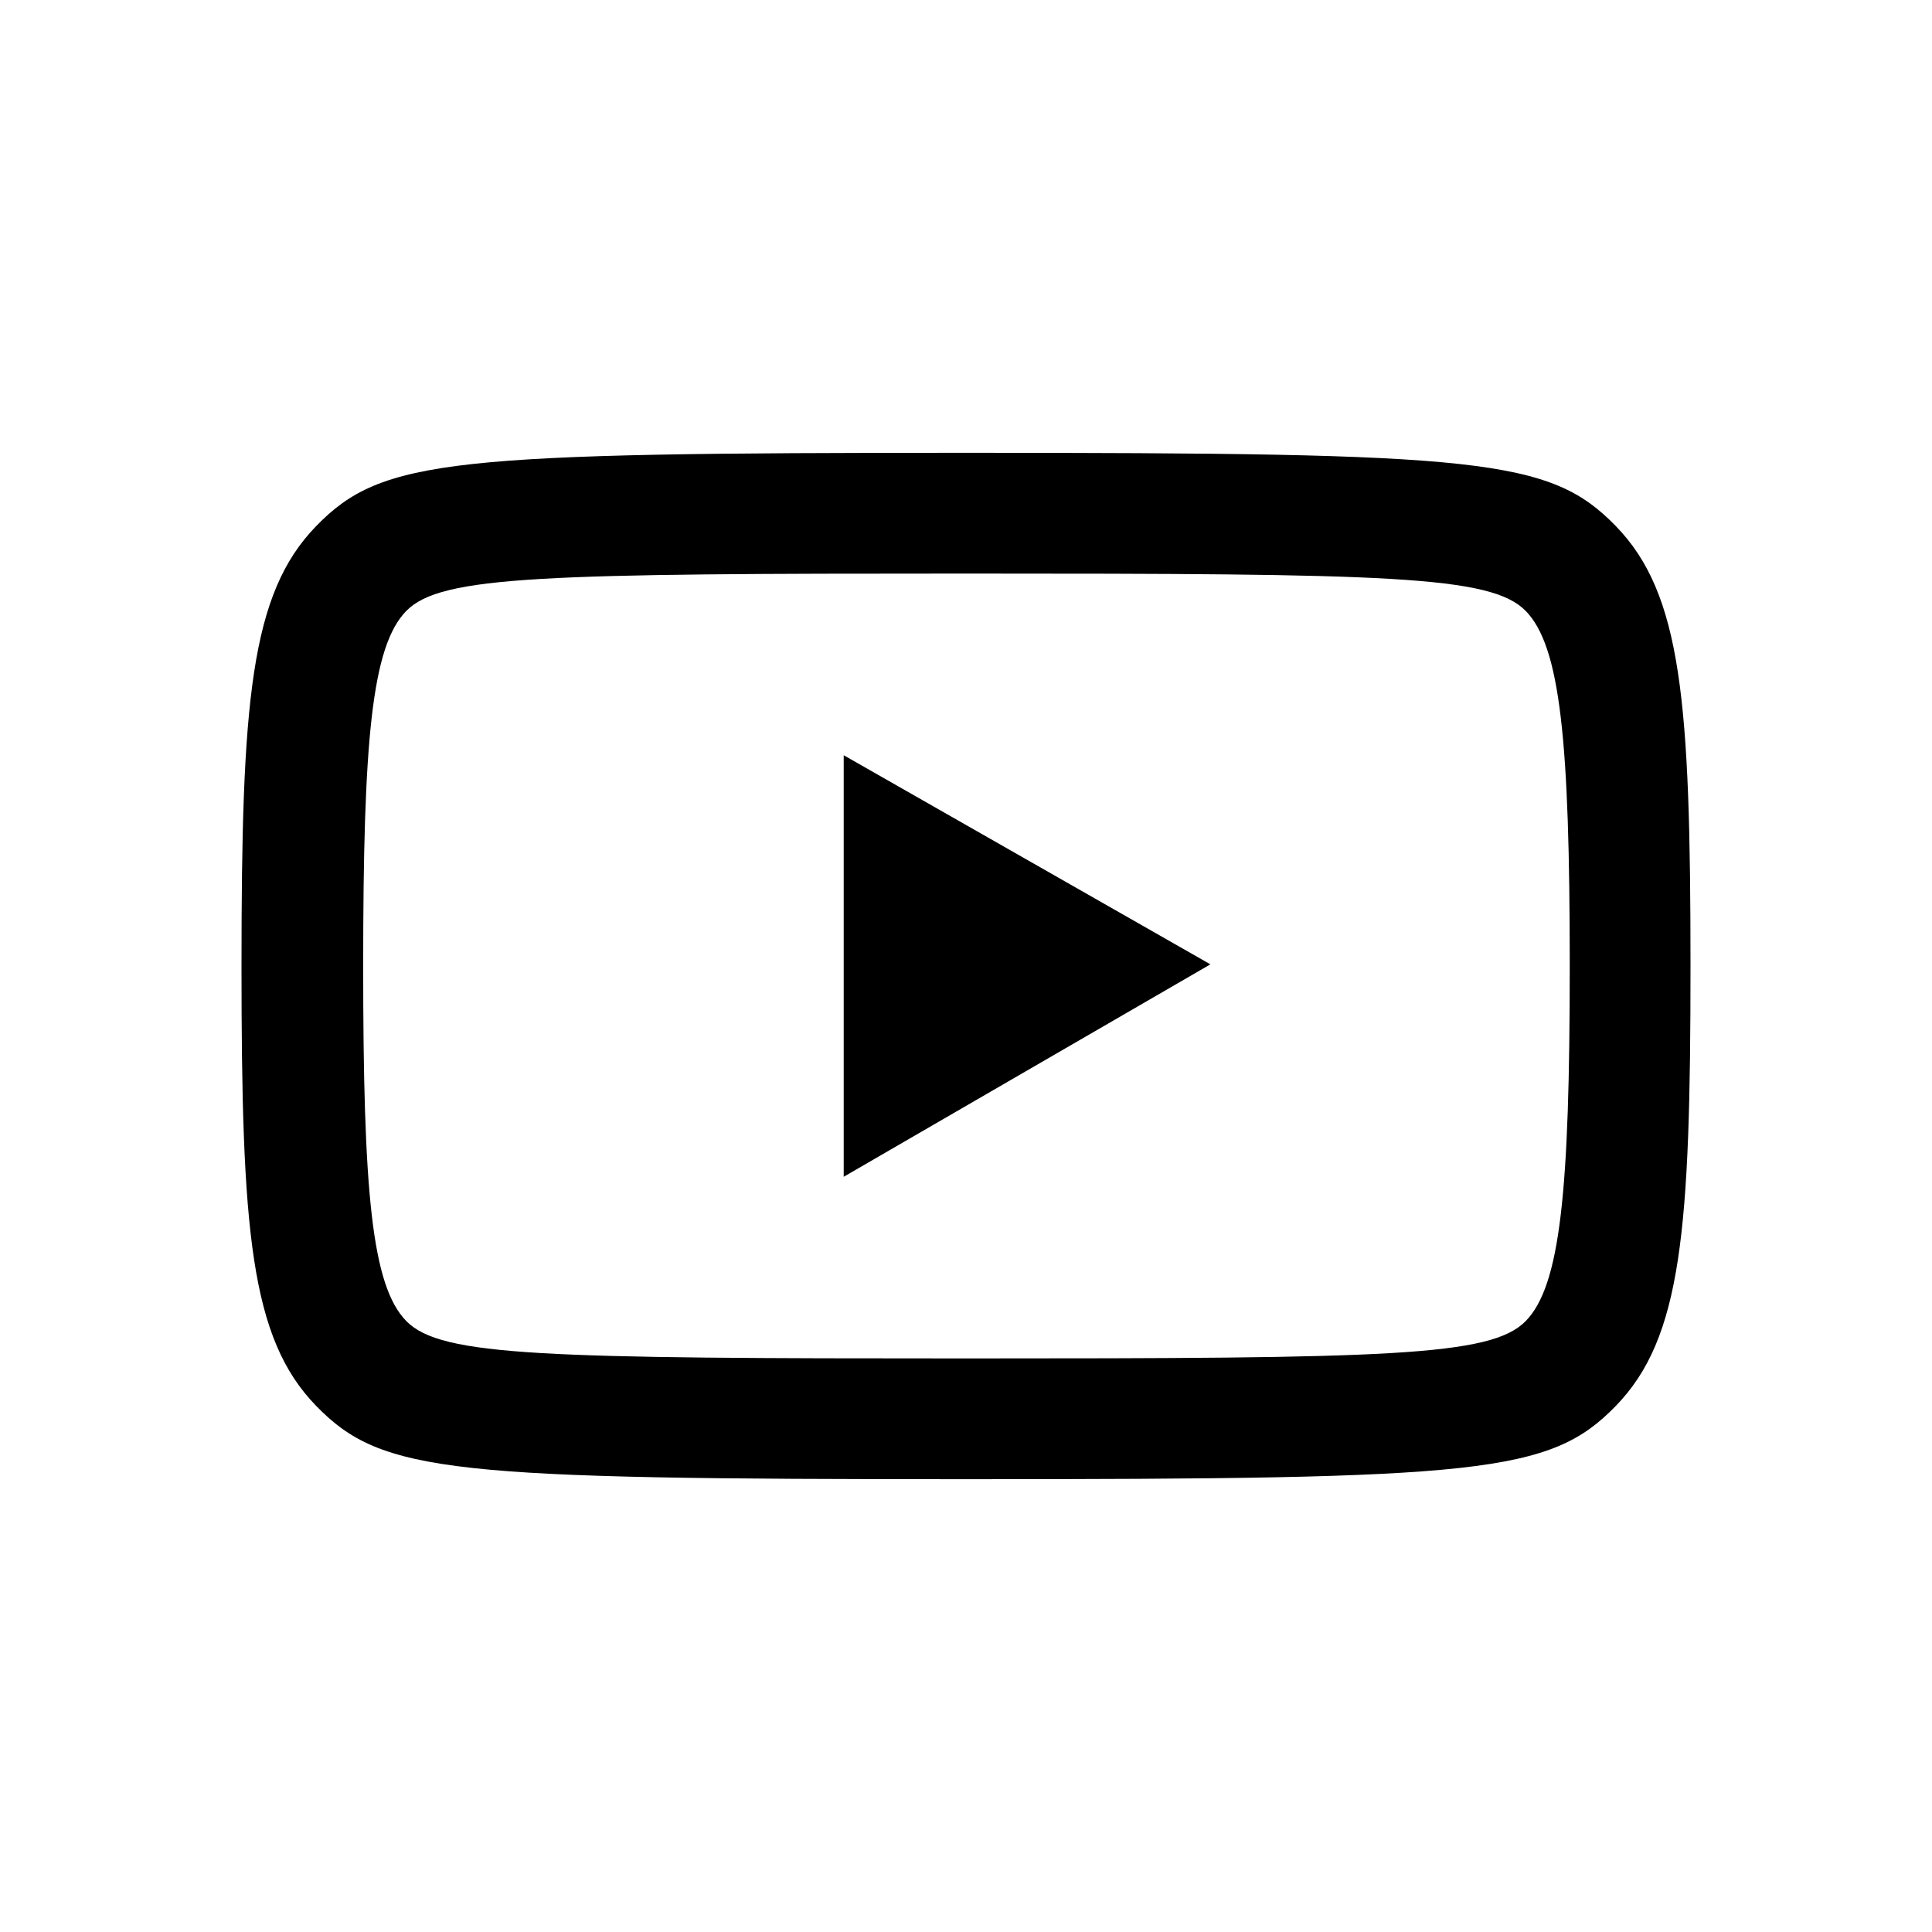
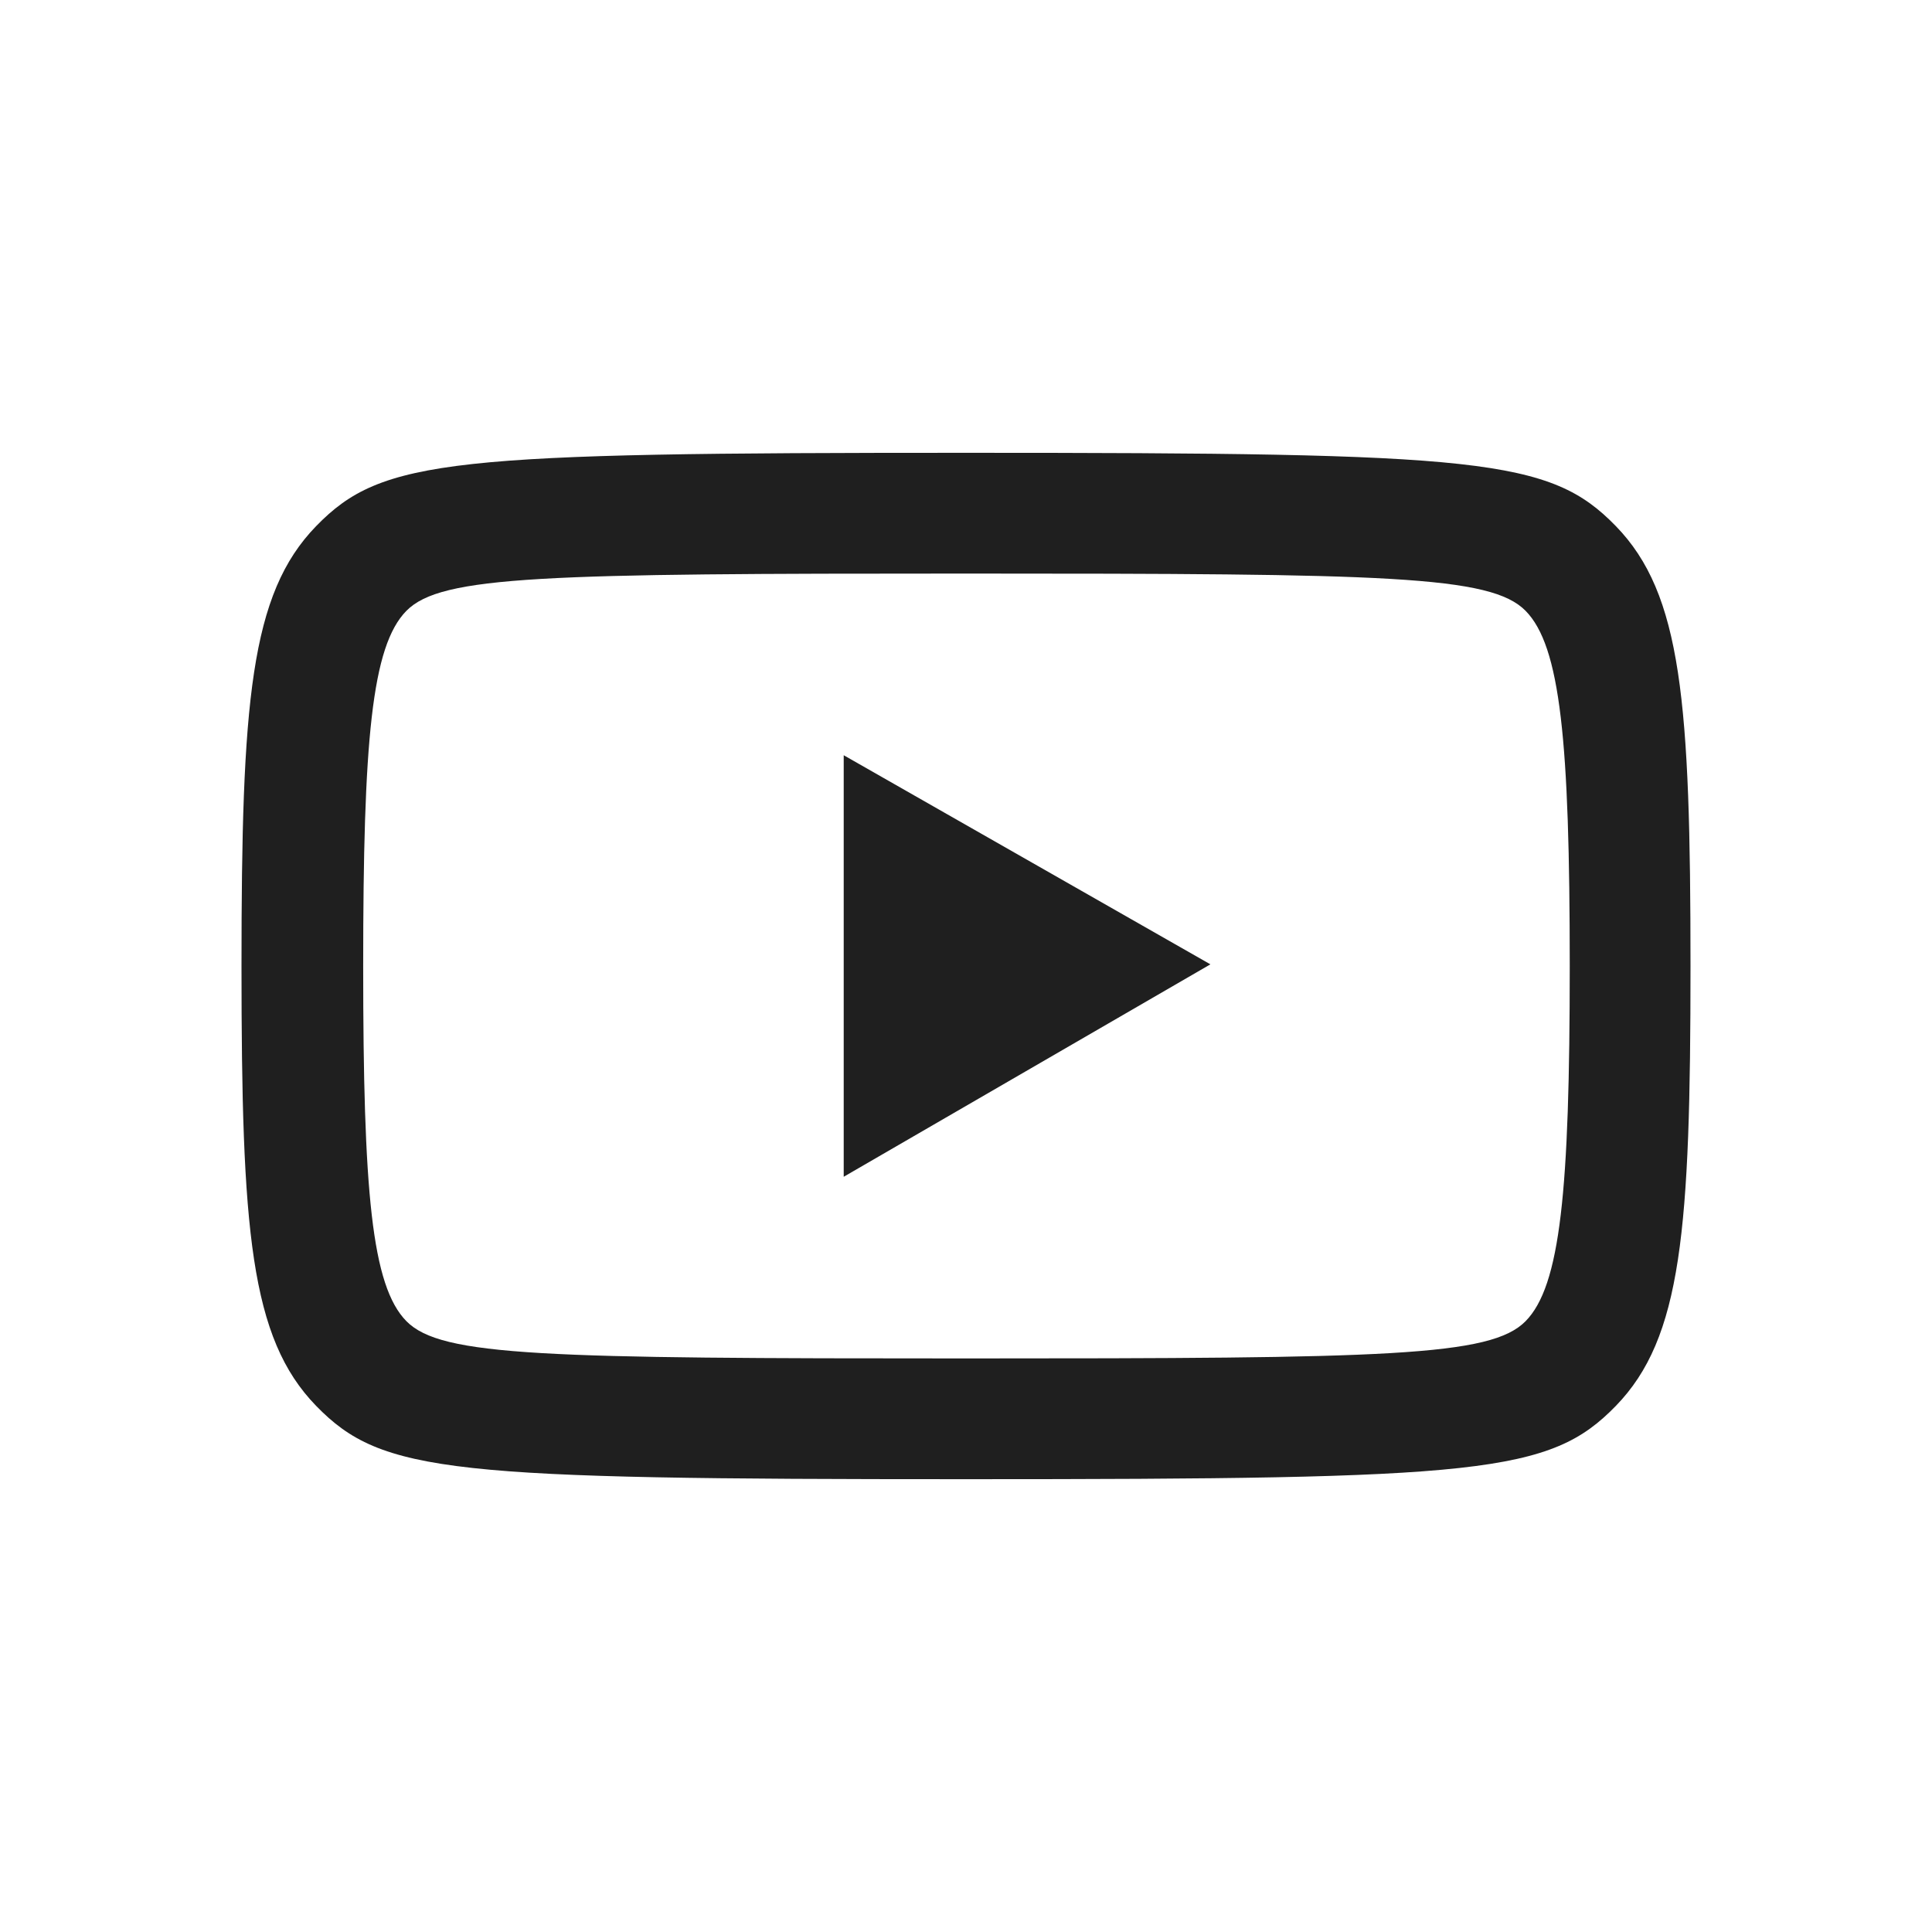
- <svg xmlns="http://www.w3.org/2000/svg" viewBox="0 0 64 64" width="20px" height="20px">
+ <svg xmlns="http://www.w3.org/2000/svg" viewBox="0 0 64 64" width="20px" height="20px" fill="#1f1f1f">
  <path d="M 32 15 C 14.938 15 12.66 15.178 10.473 17.428 C 8.286 19.678 8 23.252 8 32 C 8 40.748 8.286 44.323 10.473 46.572 C 12.66 48.821 14.938 49 32 49 C 49.062 49 51.34 48.821 53.527 46.572 C 55.714 44.322 56 40.748 56 32 C 56 23.252 55.714 19.678 53.527 17.428 C 51.34 15.178 49.062 15 32 15 z M 32 19 C 45.969 19 49.379 19.062 50.535 20.232 C 51.691 21.402 52 24.538 52 32 C 52 39.462 51.691 42.598 50.535 43.768 C 49.379 44.938 45.969 45 32 45 C 18.031 45 14.621 44.938 13.465 43.768 C 12.309 42.598 12.031 39.462 12.031 32 C 12.031 24.538 12.309 21.402 13.465 20.232 C 14.621 19.062 18.031 19 32 19 z M 27.949 25.018 L 27.949 38.982 L 40.096 31.945 L 27.949 25.018 z" />
</svg>
